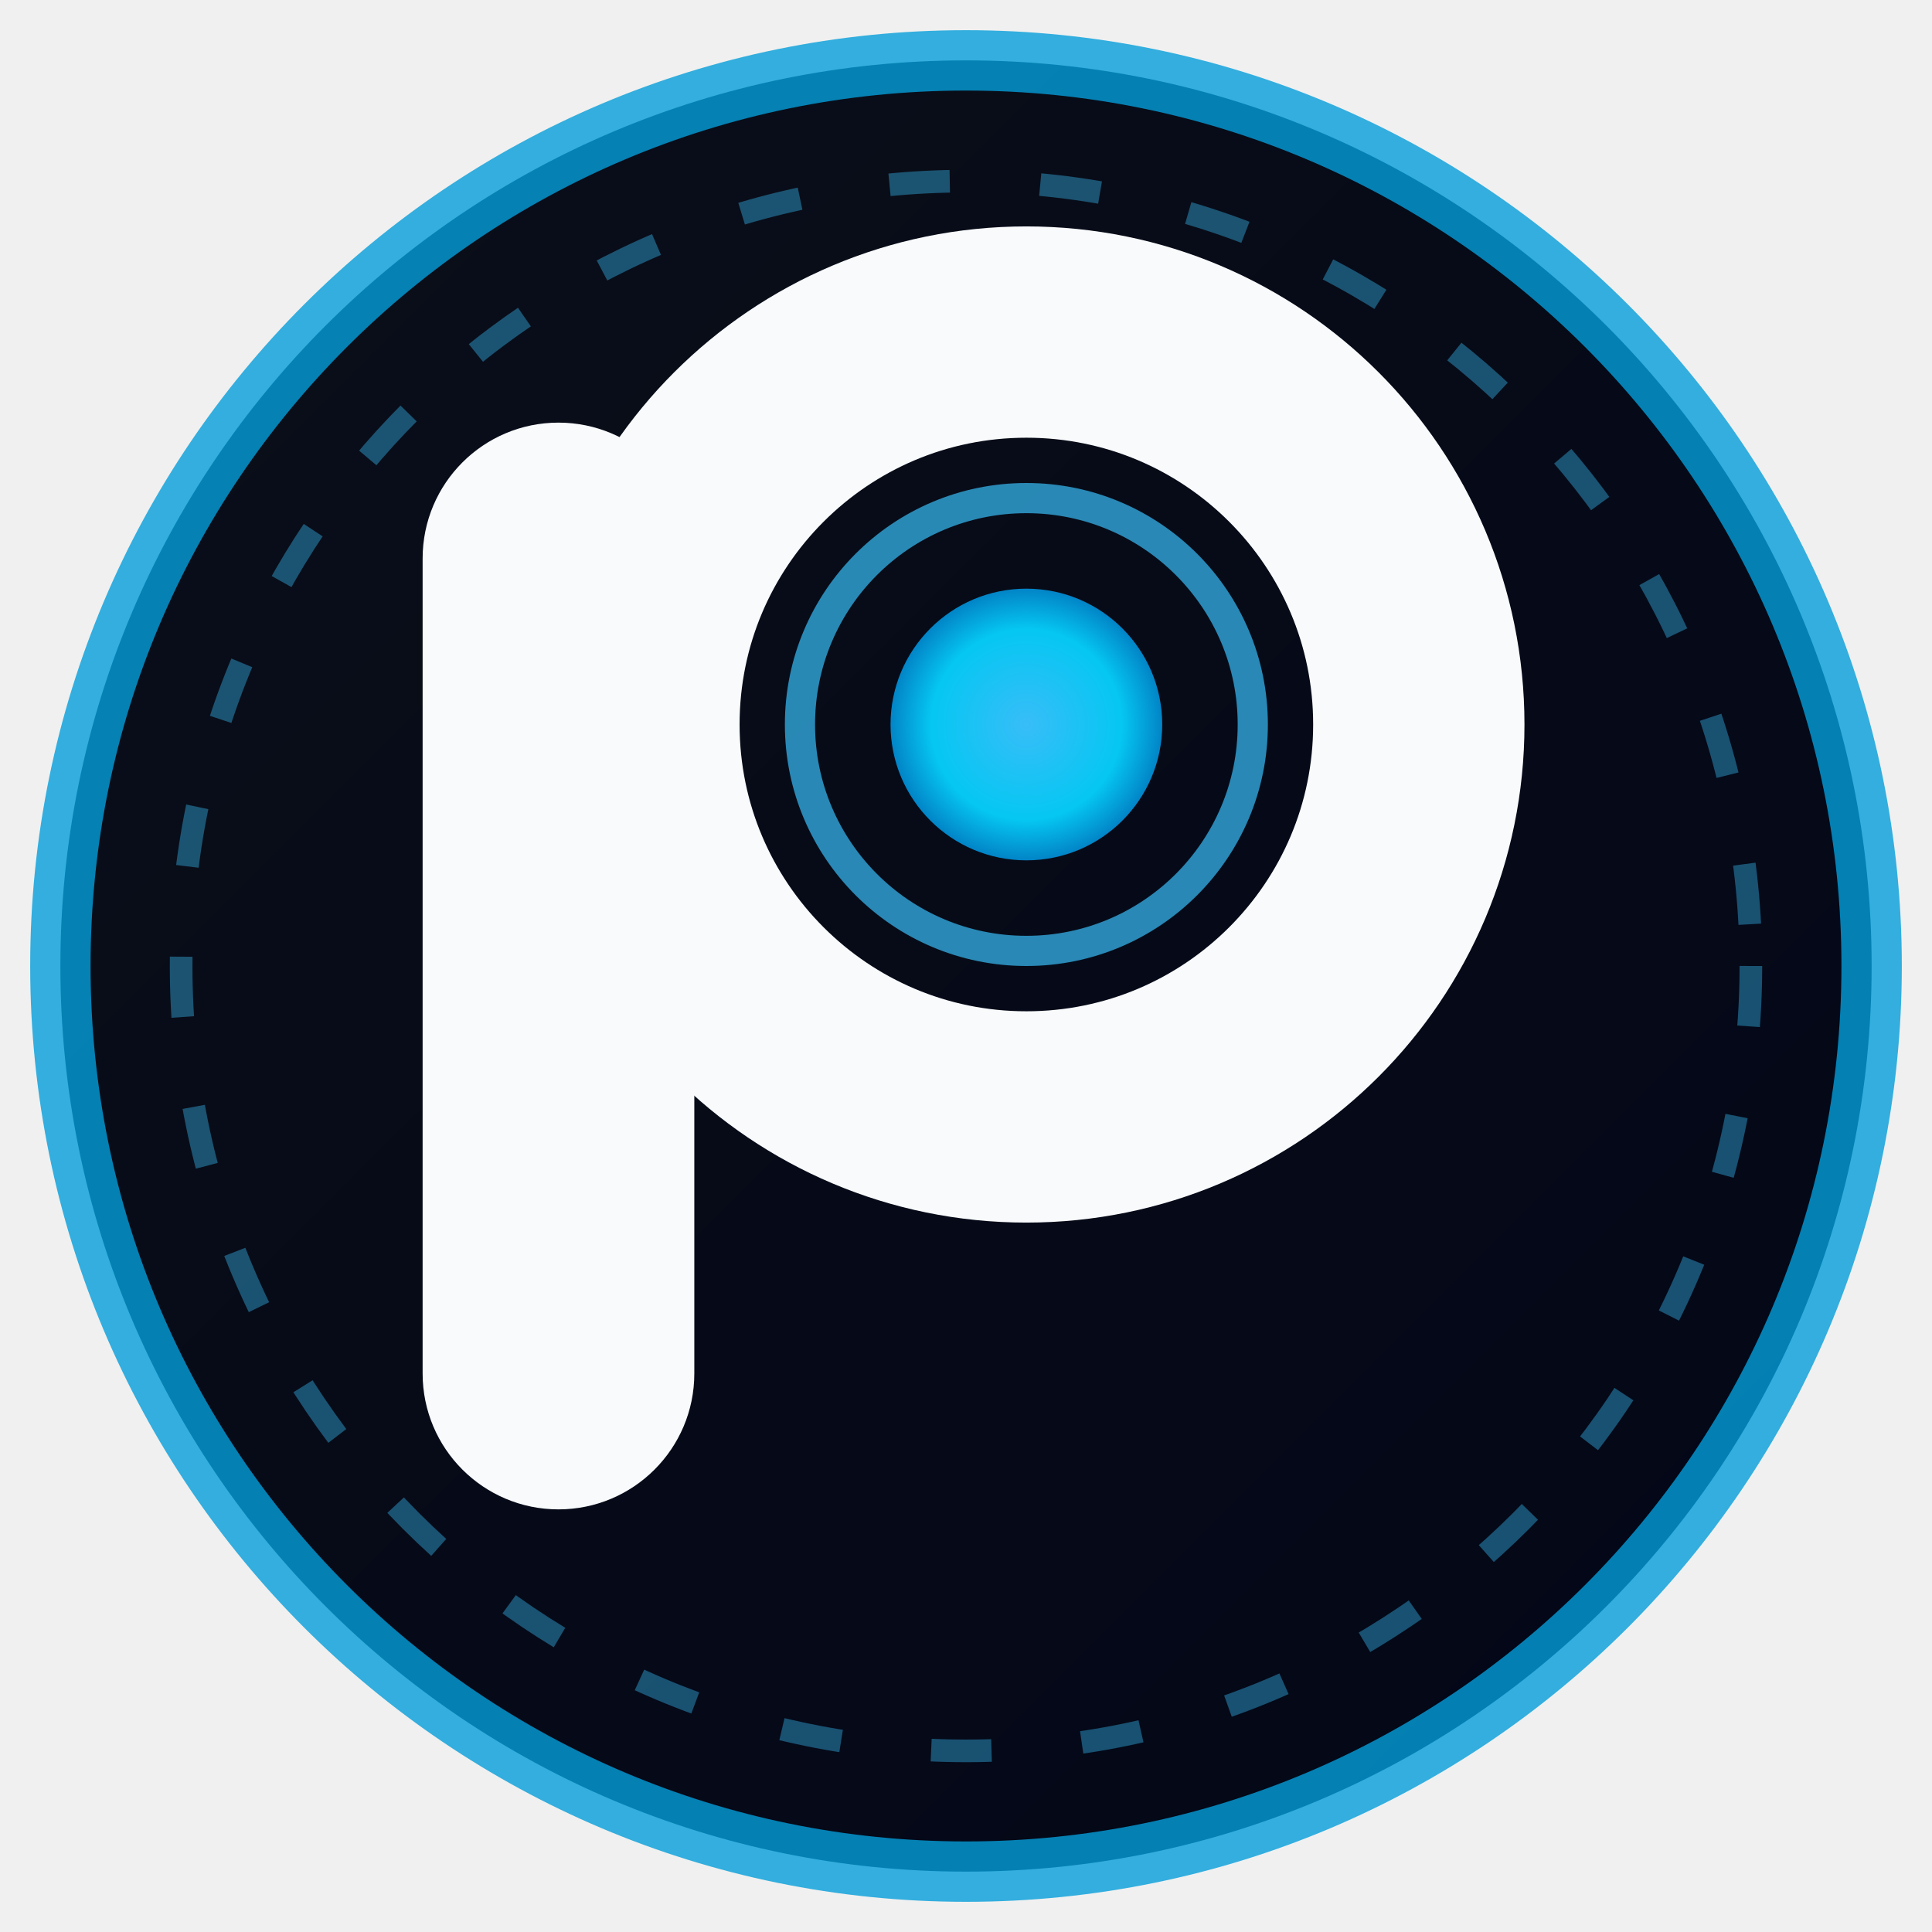
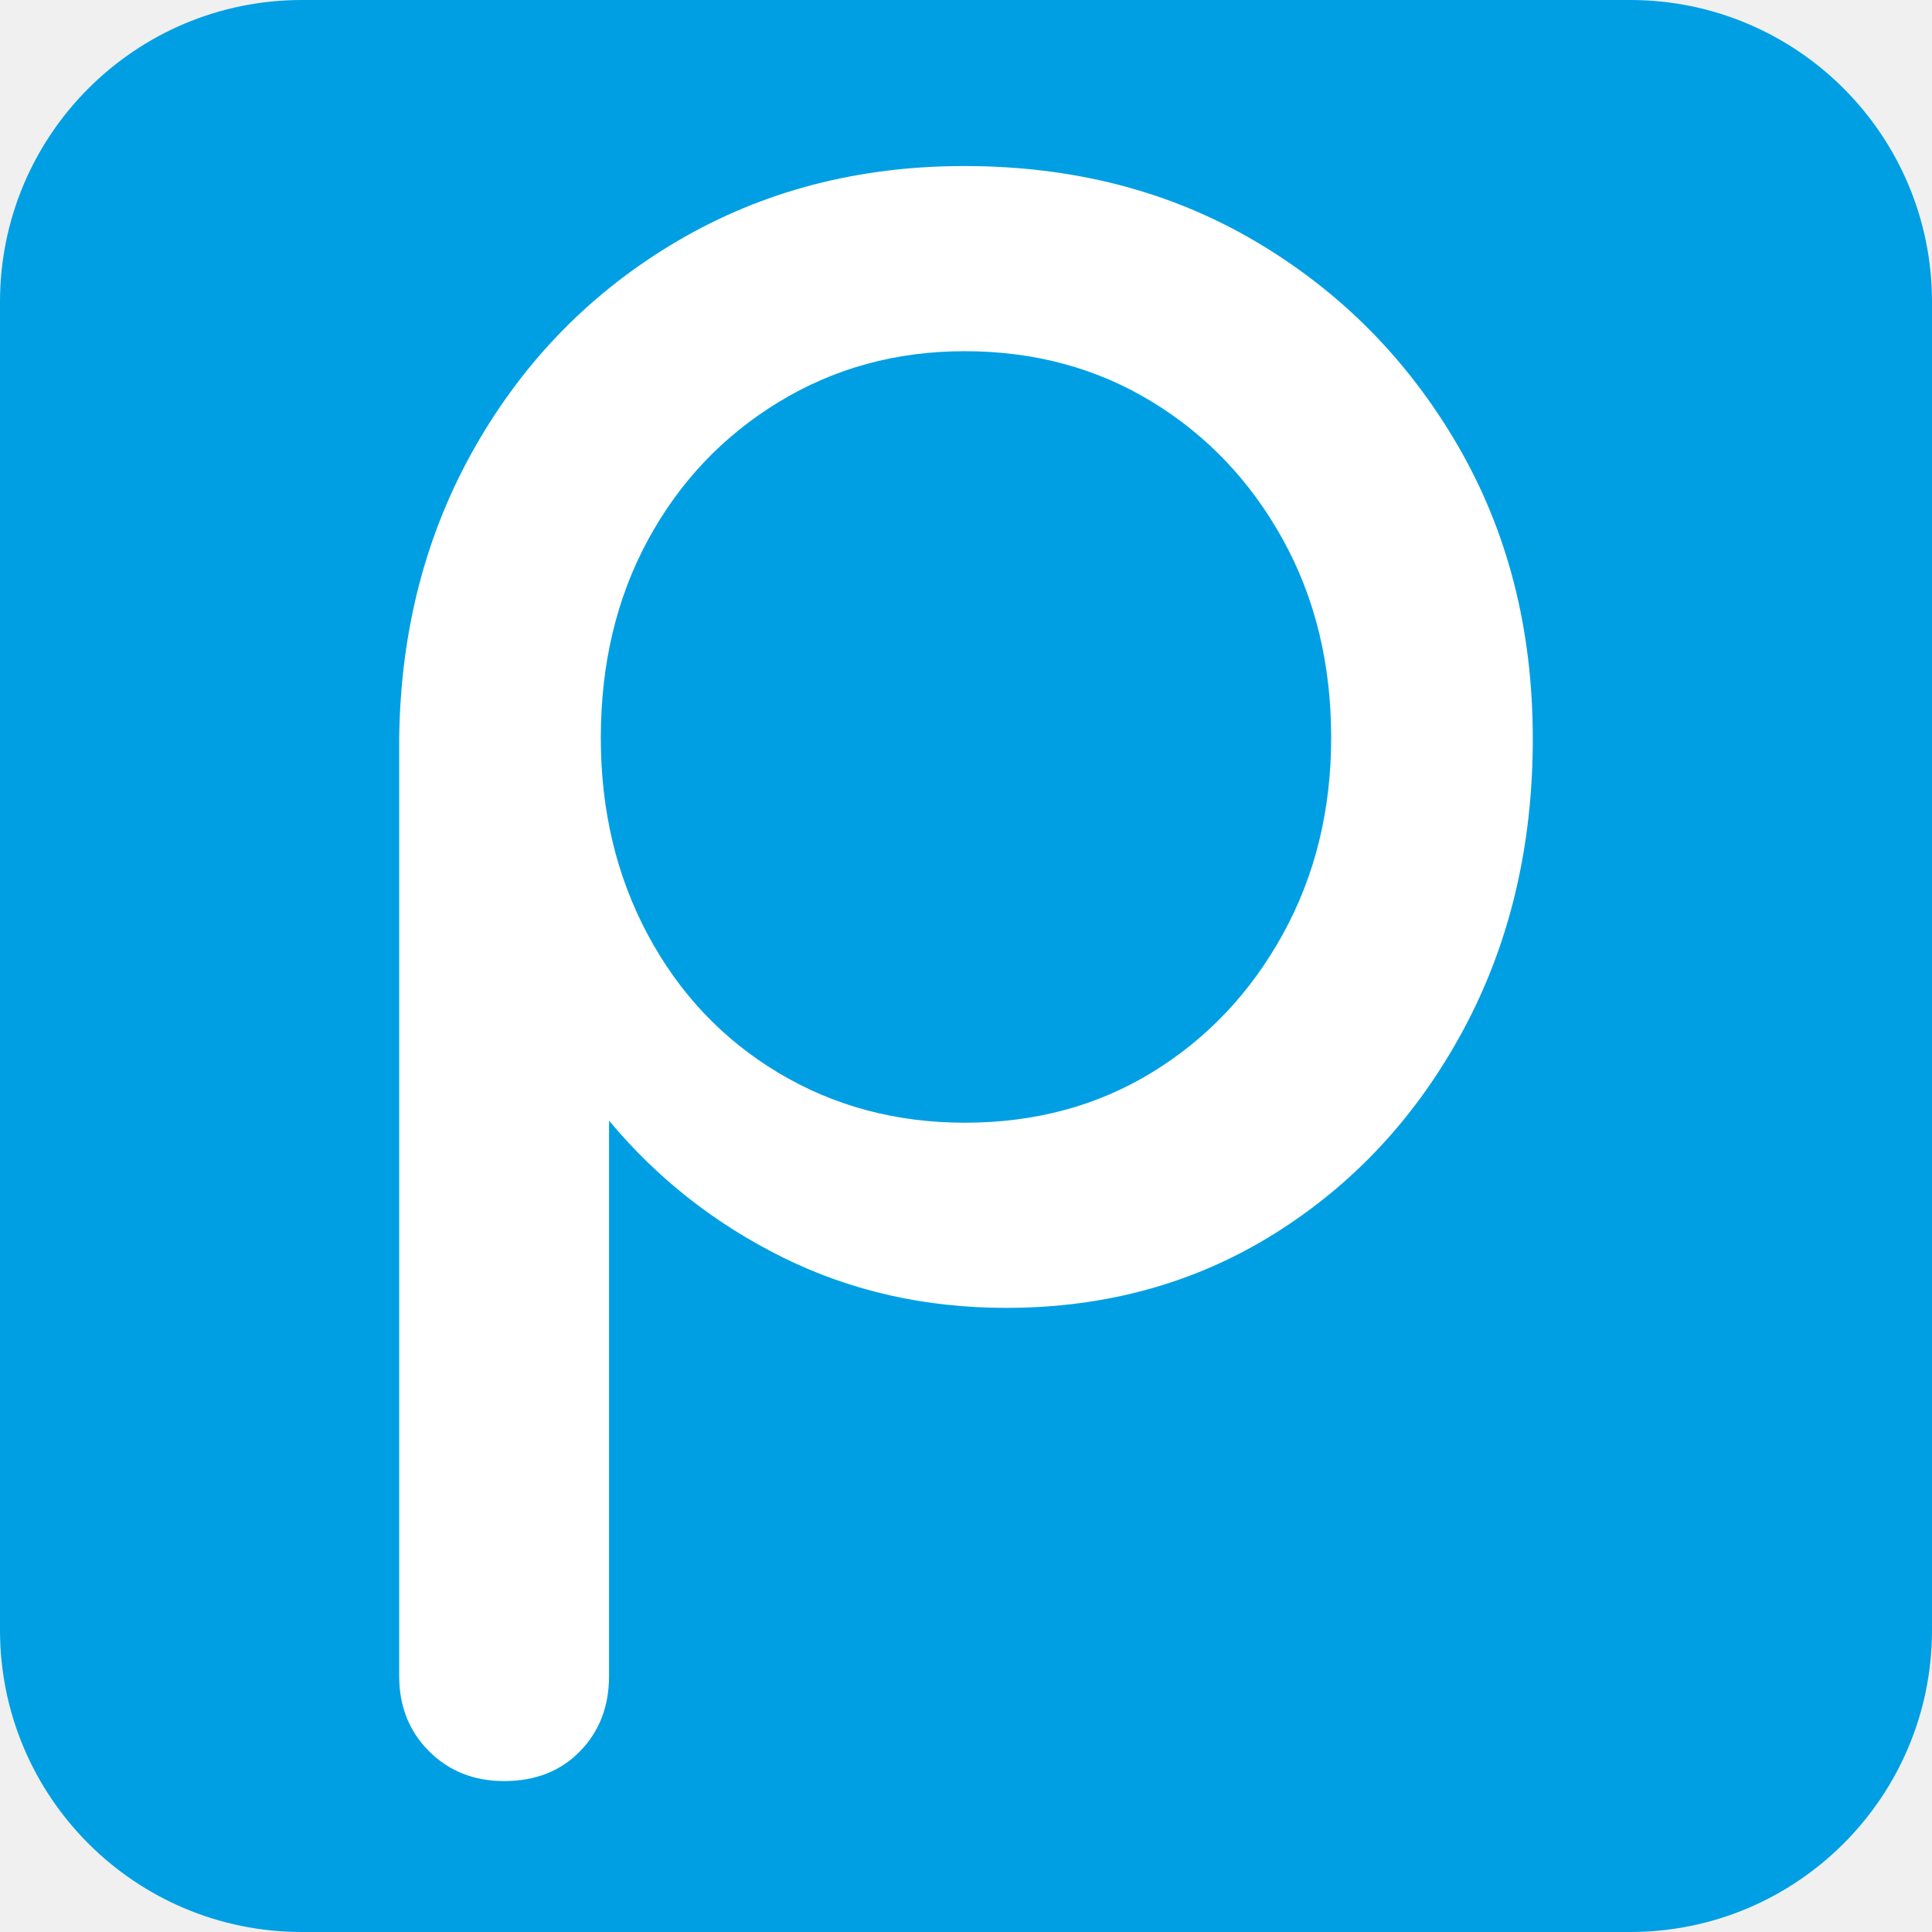
- <svg xmlns="http://www.w3.org/2000/svg" viewBox="0 0 64 64" width="64" height="64">
-   <defs>
-     <linearGradient id="bgGrad" x1="0%" y1="0%" x2="100%" y2="100%">
-       <stop offset="0%" stop-color="#0b0f19" />
-       <stop offset="100%" stop-color="#020617" />
-     </linearGradient>
-     <radialGradient id="dotGlow" cx="50%" cy="50%" r="50%">
-       <stop offset="0%" stop-color="#38bdf8" />
-       <stop offset="70%" stop-color="#05c7f2" />
-       <stop offset="100%" stop-color="#0284c7" />
-     </radialGradient>
-   </defs>
-   <circle cx="32" cy="32" r="30" fill="url(#bgGrad)" stroke="#049DD9" stroke-width="2" stroke-opacity="0.8" />
-   <circle cx="32" cy="32" r="26" fill="none" stroke="#38bdf8" stroke-width="0.75" stroke-dasharray="2 3" opacity="0.4" />
-   <rect x="14" y="14" width="9" height="36" rx="4.5" fill="#f8fafc" />
-   <circle cx="34" cy="24" r="13" fill="none" stroke="#f8fafc" stroke-width="7" />
-   <circle cx="34" cy="24" r="4.5" fill="url(#dotGlow)" />
-   <circle cx="34" cy="24" r="7.5" fill="none" stroke="#38bdf8" stroke-width="1" opacity="0.7" />
+ <svg xmlns="http://www.w3.org/2000/svg" viewBox="0 0 512 512" width="512" height="512">
+   <rect width="512" height="512" rx="80" fill="#009FE3" />
+   <g transform="translate(105.79, 472.00) scale(0.54522, -0.54522) translate(-90.00, 234.00)">
+     <path d="M141 -234Q119 -234 104.5 -219.5Q90 -205 90 -183V273Q90.992 351.851 127.185 415.033Q163.378 478.215 225.353 514.607Q287.328 551 364.672 551Q444 551 506.0 514.5Q568 478 604.5 415.221Q641 352.442 641 272.723Q641 194 607.341 131.317Q573.681 68.633 515.844 32.317Q458.007 -4 385 -4Q326 -4 276.5 20.5Q227 45 192 87V-183Q192 -205 177.908 -219.5Q163.816 -234 141 -234ZM364.942 86Q416 86 456.0 110.5Q496 135 519.5 177.617Q543 220.234 543 273.168Q543 327 519.5 369.5Q496 412 455.778 436.5Q415.556 461 364.841 461Q315 461 274.431 436.271Q233.861 411.541 210.931 369.276Q188 327.011 188 273.056Q188 220 210.888 177.282Q233.776 134.564 274.27 110.282Q314.764 86 364.942 86Z" fill="#FFFFFF" fill-rule="evenodd" />
+   </g>
</svg>
